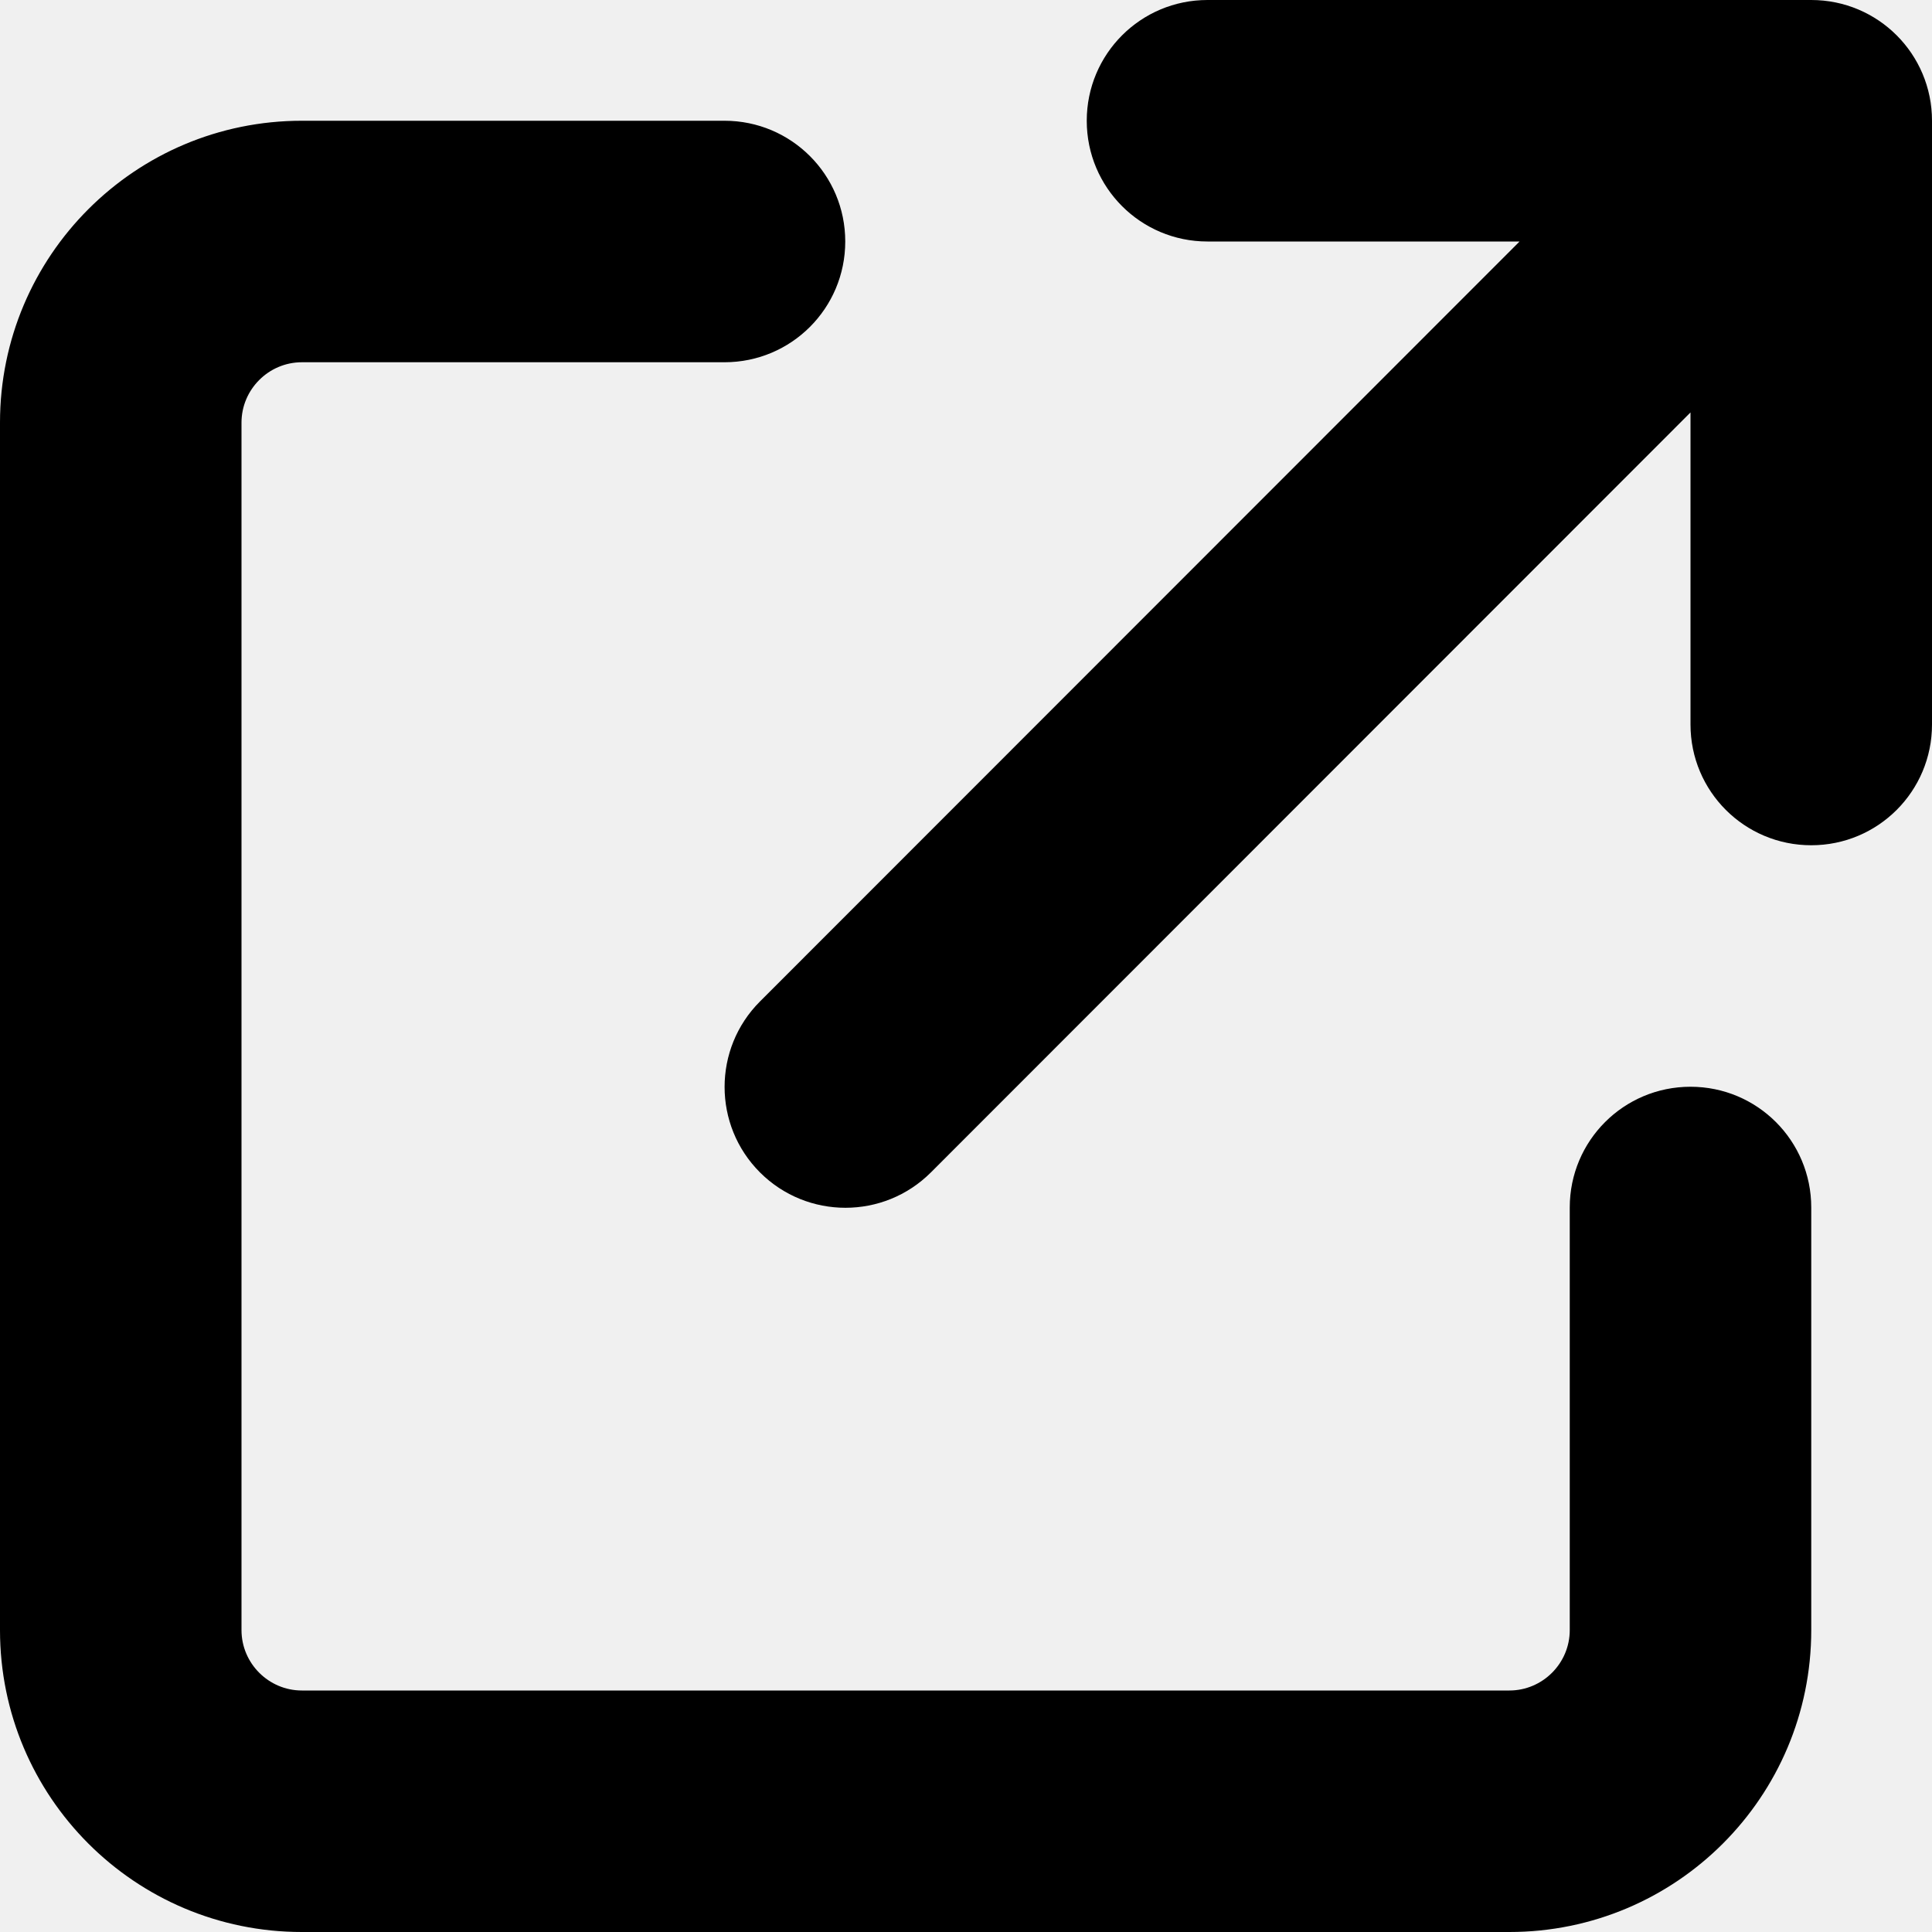
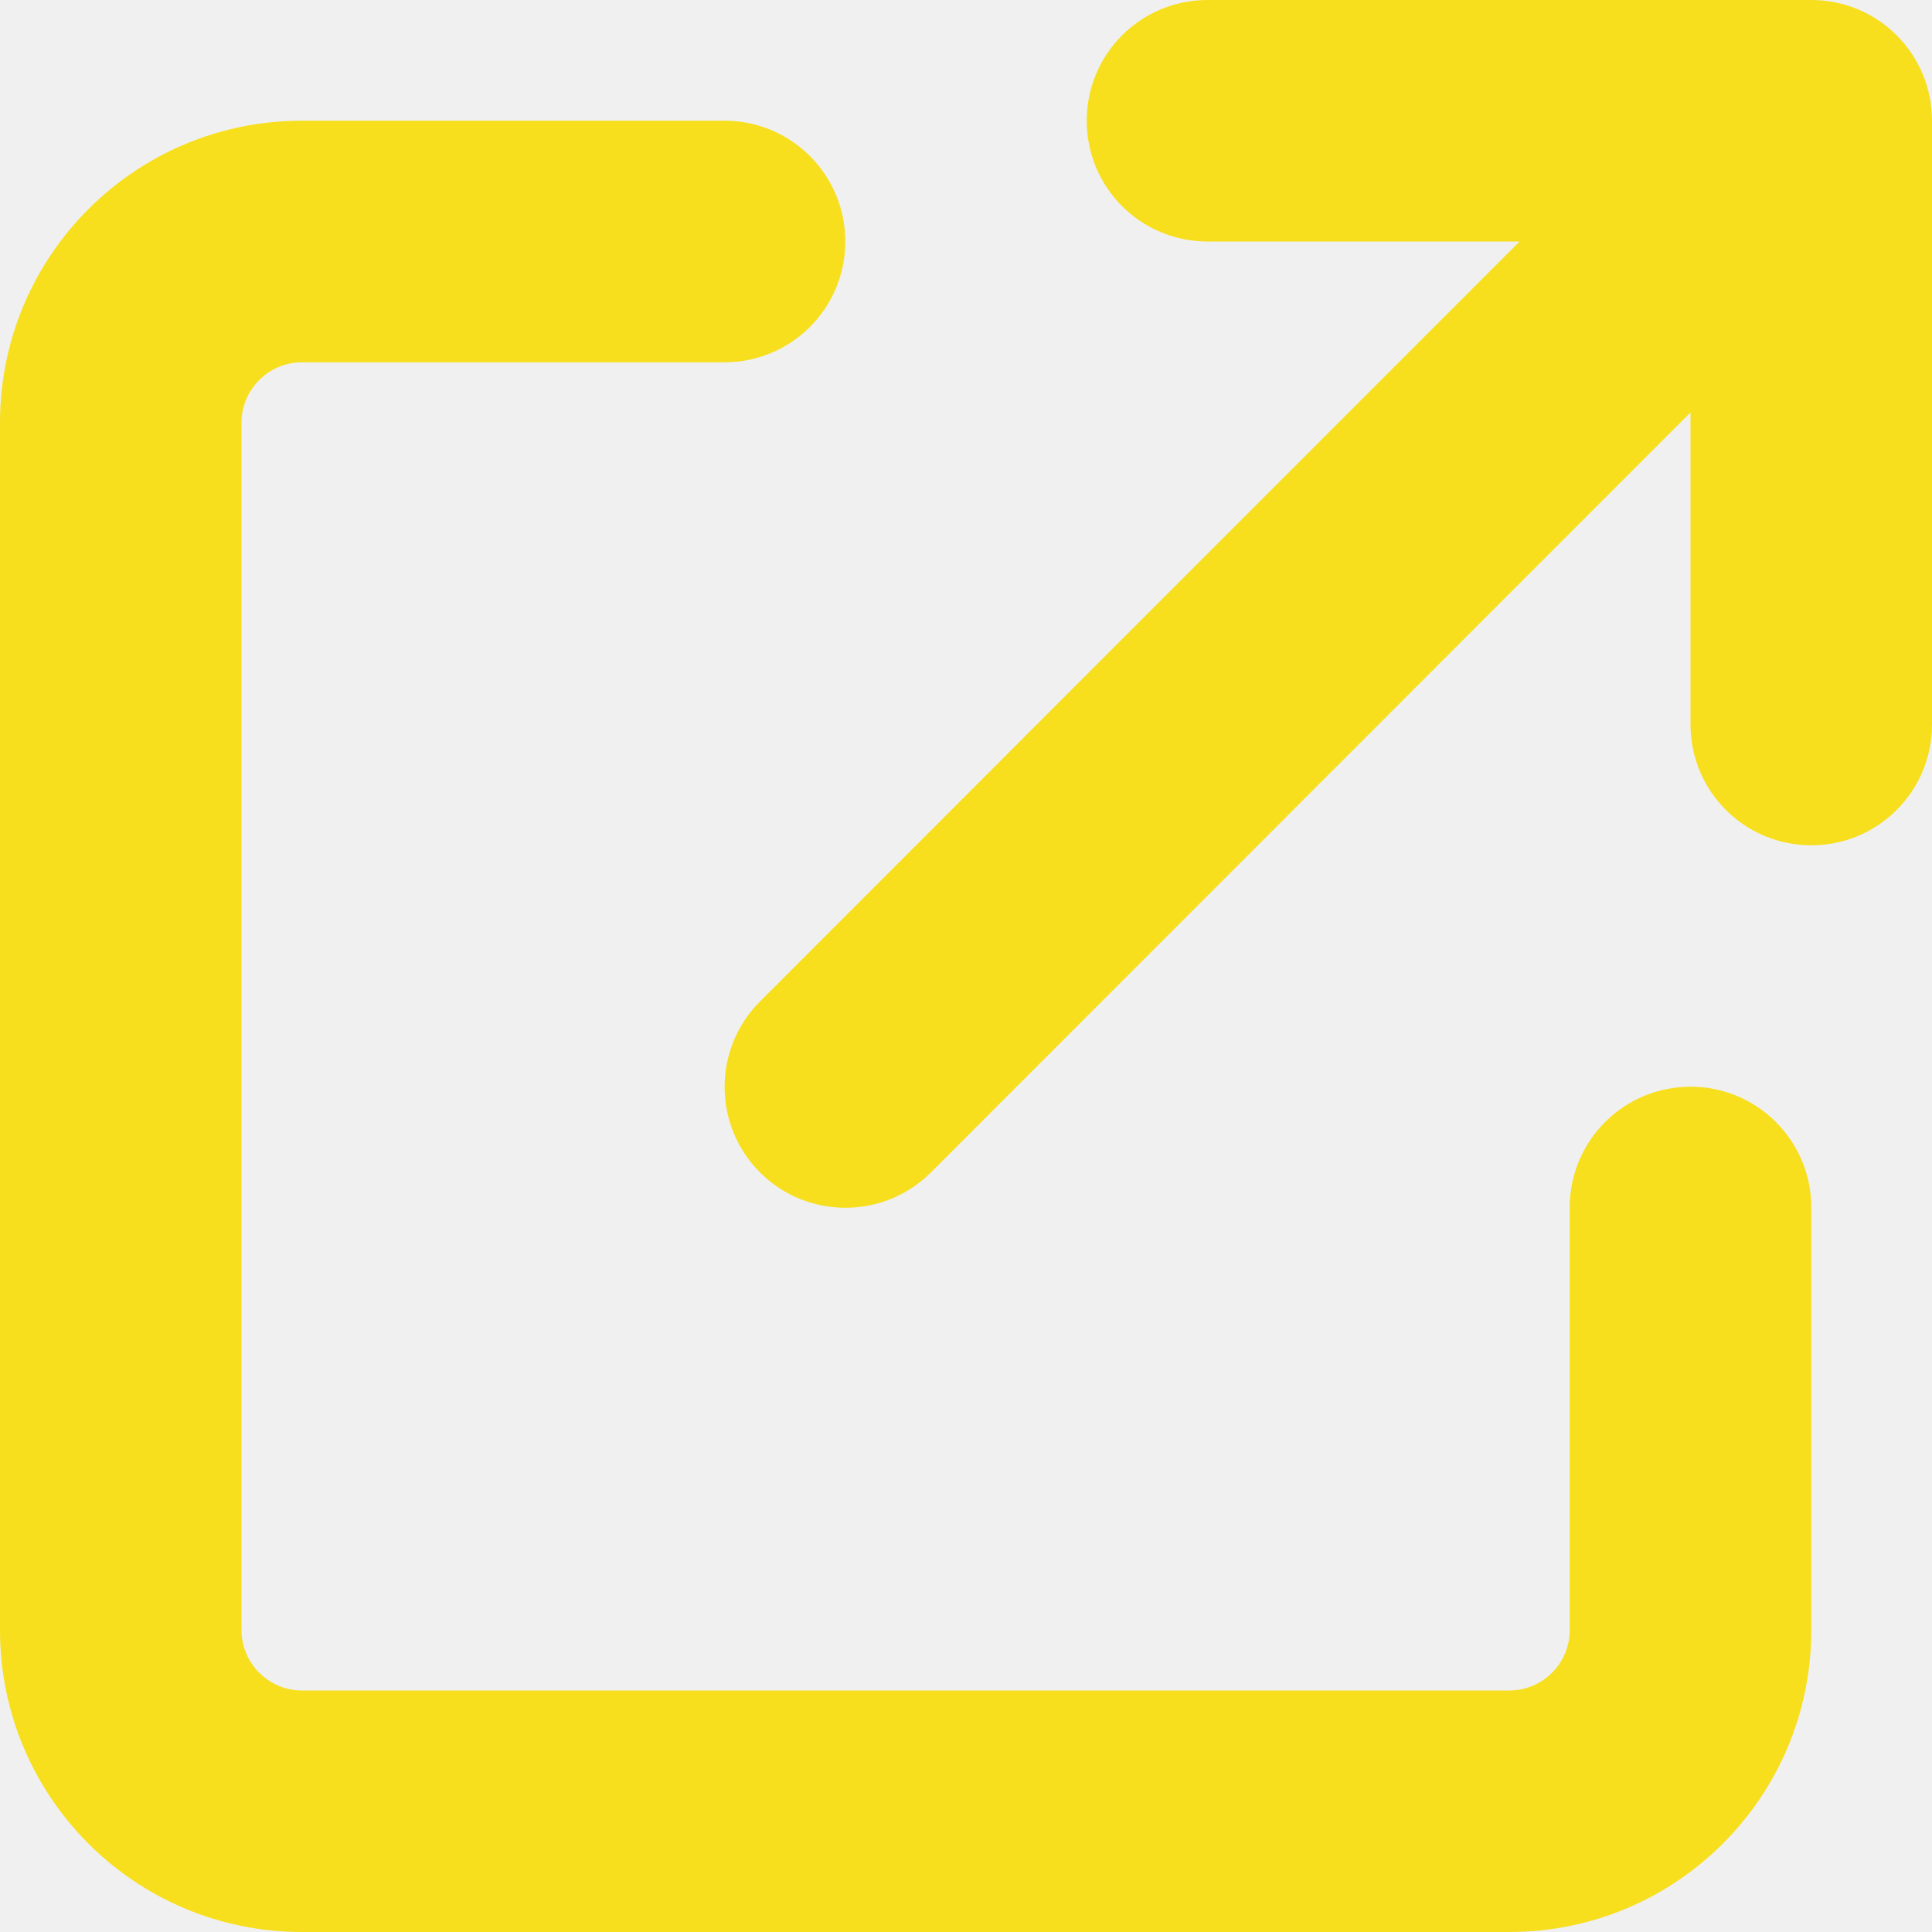
- <svg xmlns="http://www.w3.org/2000/svg" viewBox="0 0 512 512">
-   <path d="M320 0c-17.7 0-32 14.3-32 32s14.3 32 32 32l82.7 0L201.4 265.4c-12.5 12.5-12.5 32.8 0 45.3s32.8 12.5 45.3 0L448 109.3l0 82.7c0 17.7 14.3 32 32 32s32-14.3 32-32l0-160c0-17.7-14.3-32-32-32L320 0zM80 32C35.8 32 0 67.8 0 112L0 432c0 44.2 35.8 80 80 80l320 0c44.2 0 80-35.8 80-80l0-112c0-17.7-14.3-32-32-32s-32 14.3-32 32l0 112c0 8.8-7.2 16-16 16L80 448c-8.8 0-16-7.2-16-16l0-320c0-8.8 7.2-16 16-16l112 0c17.7 0 32-14.3 32-32s-14.3-32-32-32L80 32z" />
+ <svg xmlns="http://www.w3.org/2000/svg" width="25" height="25" viewBox="0 0 25 25" fill="none">
+   <g clip-path="url(#clip0_116_46)">
+     <path d="M15.625 0C14.761 0 14.062 0.698 14.062 1.562C14.062 2.427 14.761 3.125 15.625 3.125H19.663L9.834 12.959C9.224 13.569 9.224 14.56 9.834 15.171C10.444 15.781 11.435 15.781 12.046 15.171L21.875 5.337V9.375C21.875 10.239 22.573 10.938 23.438 10.938C24.302 10.938 25 10.239 25 9.375V1.562C25 0.698 24.302 0 23.438 0H15.625ZM3.906 1.562C1.748 1.562 0 3.311 0 5.469V21.094C0 23.252 1.748 25 3.906 25H19.531C21.689 25 23.438 23.252 23.438 21.094V15.625C23.438 14.761 22.739 14.062 21.875 14.062C21.011 14.062 20.312 14.761 20.312 15.625V21.094C20.312 21.523 19.961 21.875 19.531 21.875H3.906C3.477 21.875 3.125 21.523 3.125 21.094V5.469C3.125 5.039 3.477 4.688 3.906 4.688H9.375C10.239 4.688 10.938 3.989 10.938 3.125C10.938 2.261 10.239 1.562 9.375 1.562H3.906Z" fill="#F7DF1E" />
+   </g>
+   <defs>
+     <clipPath id="clip0_116_46">
+       <rect width="25" height="25" fill="white" />
+     </clipPath>
+   </defs>
</svg>
